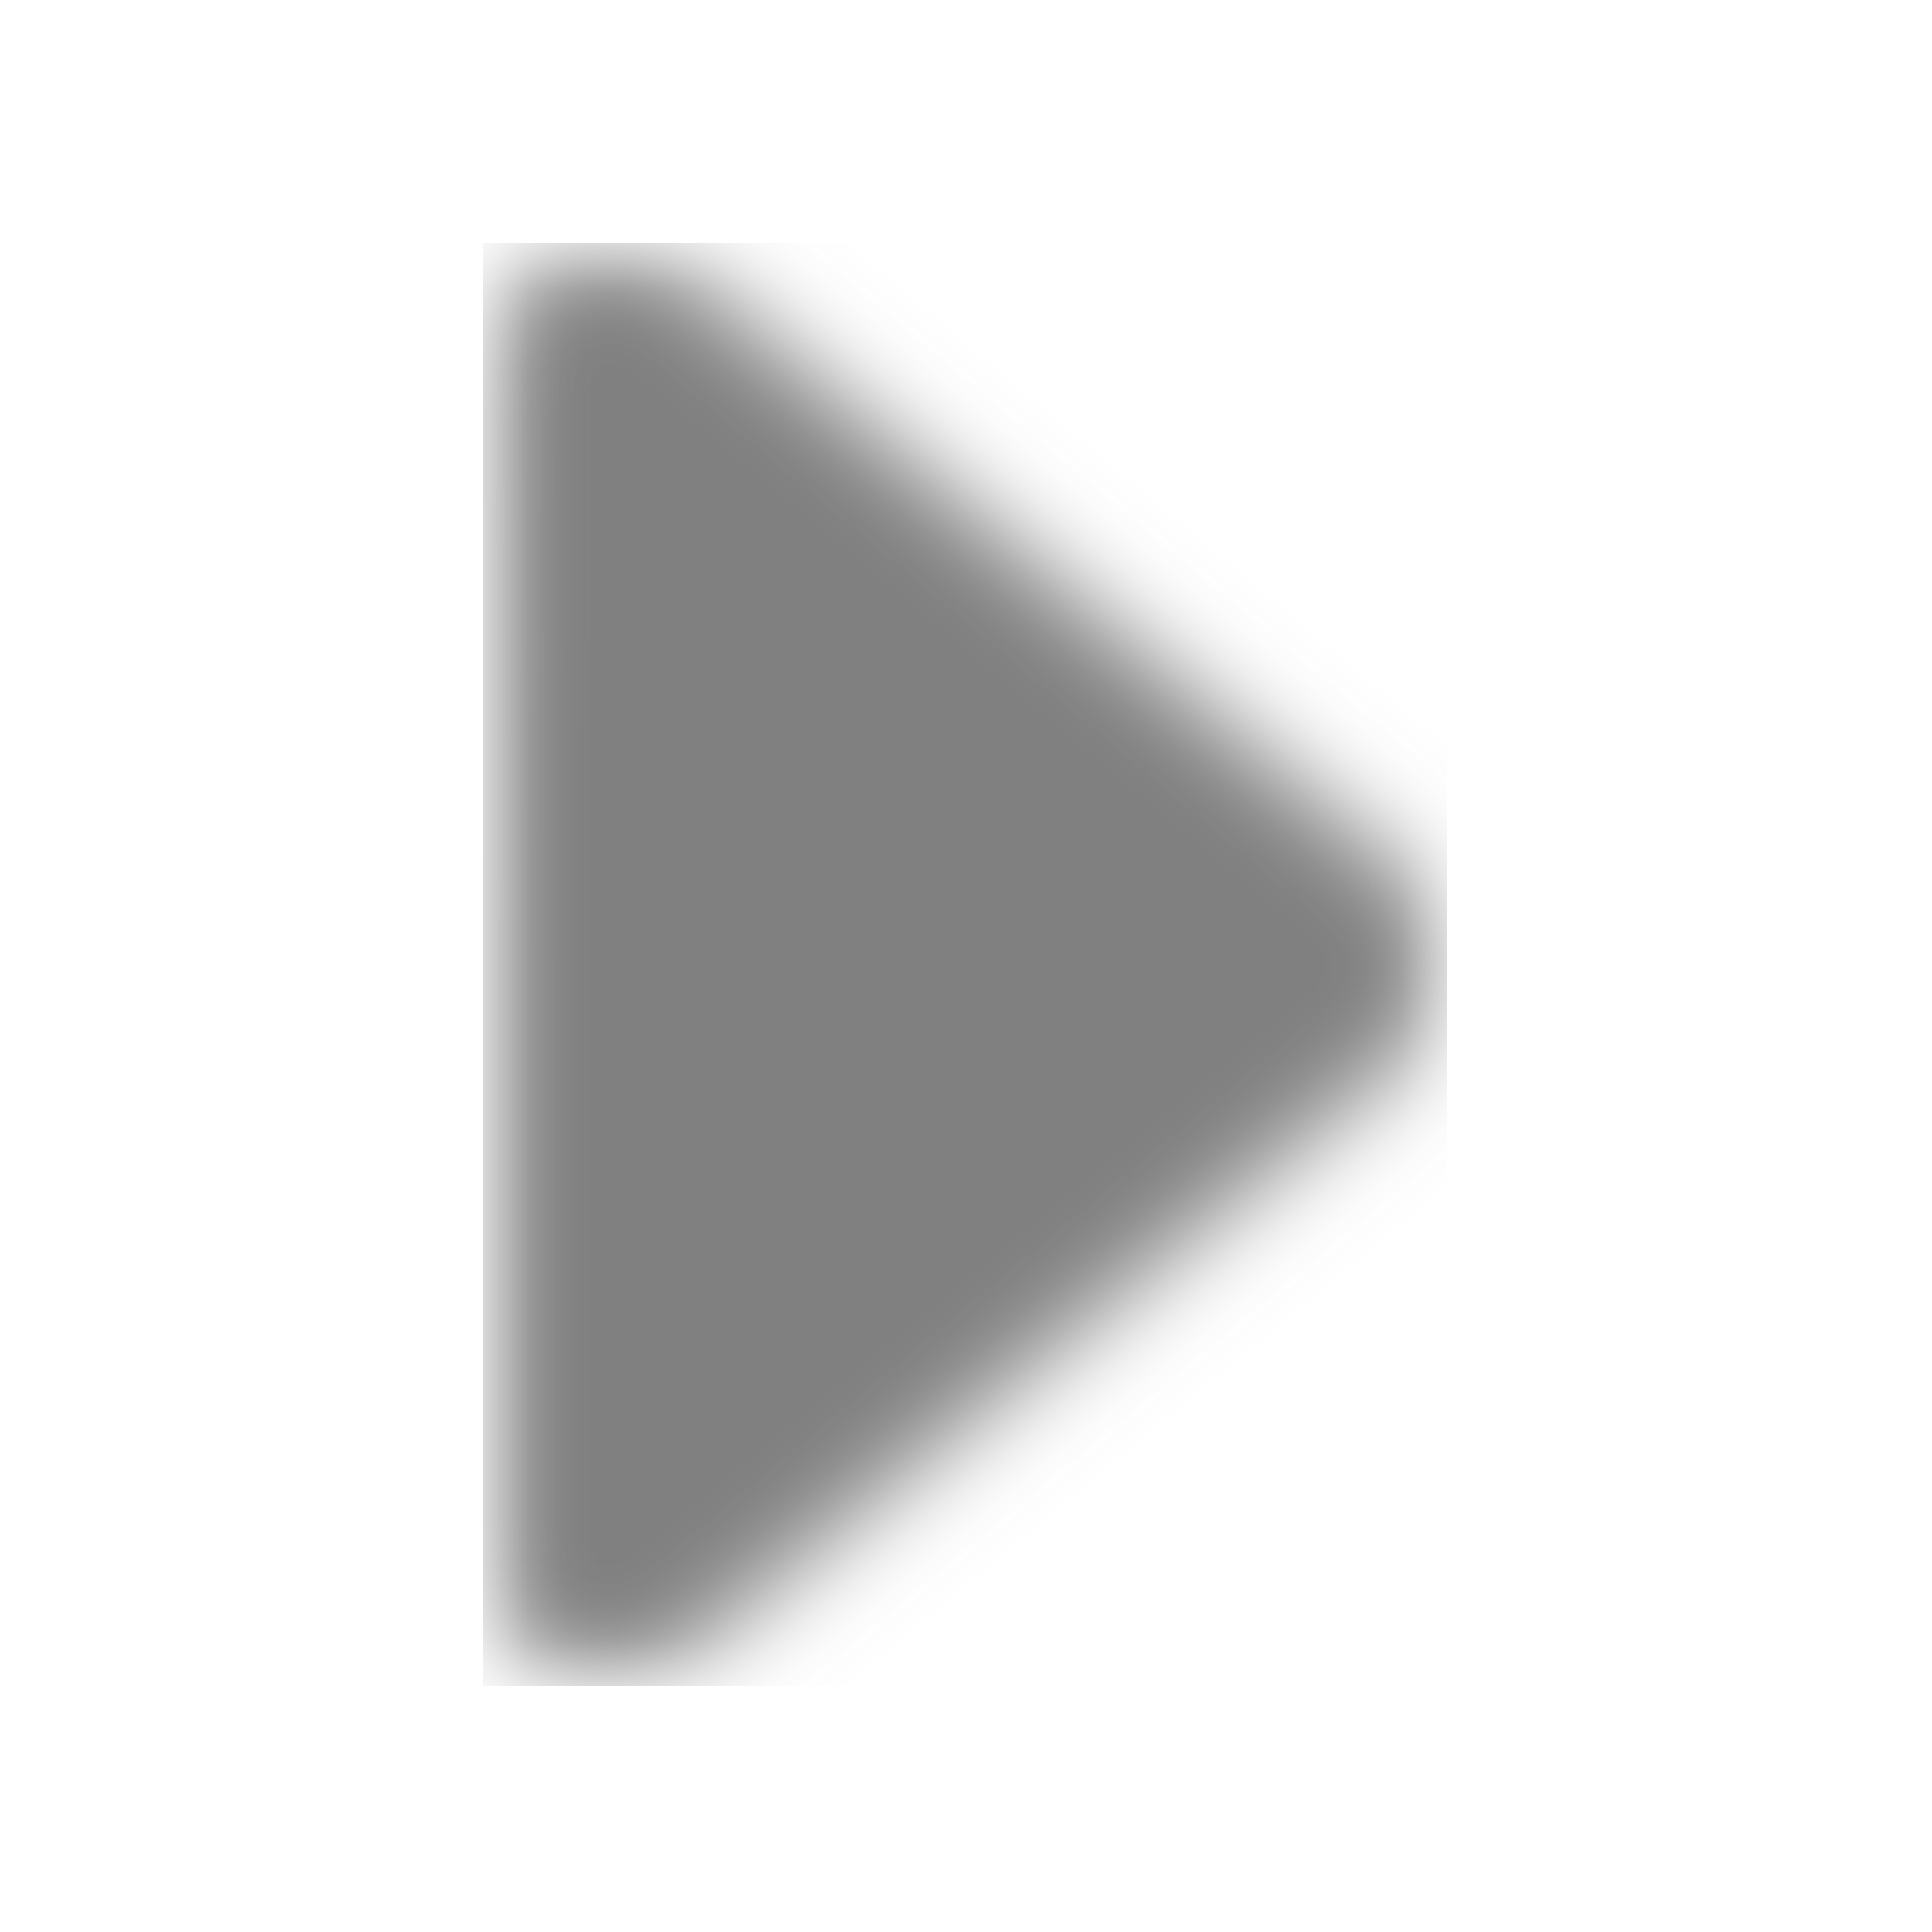
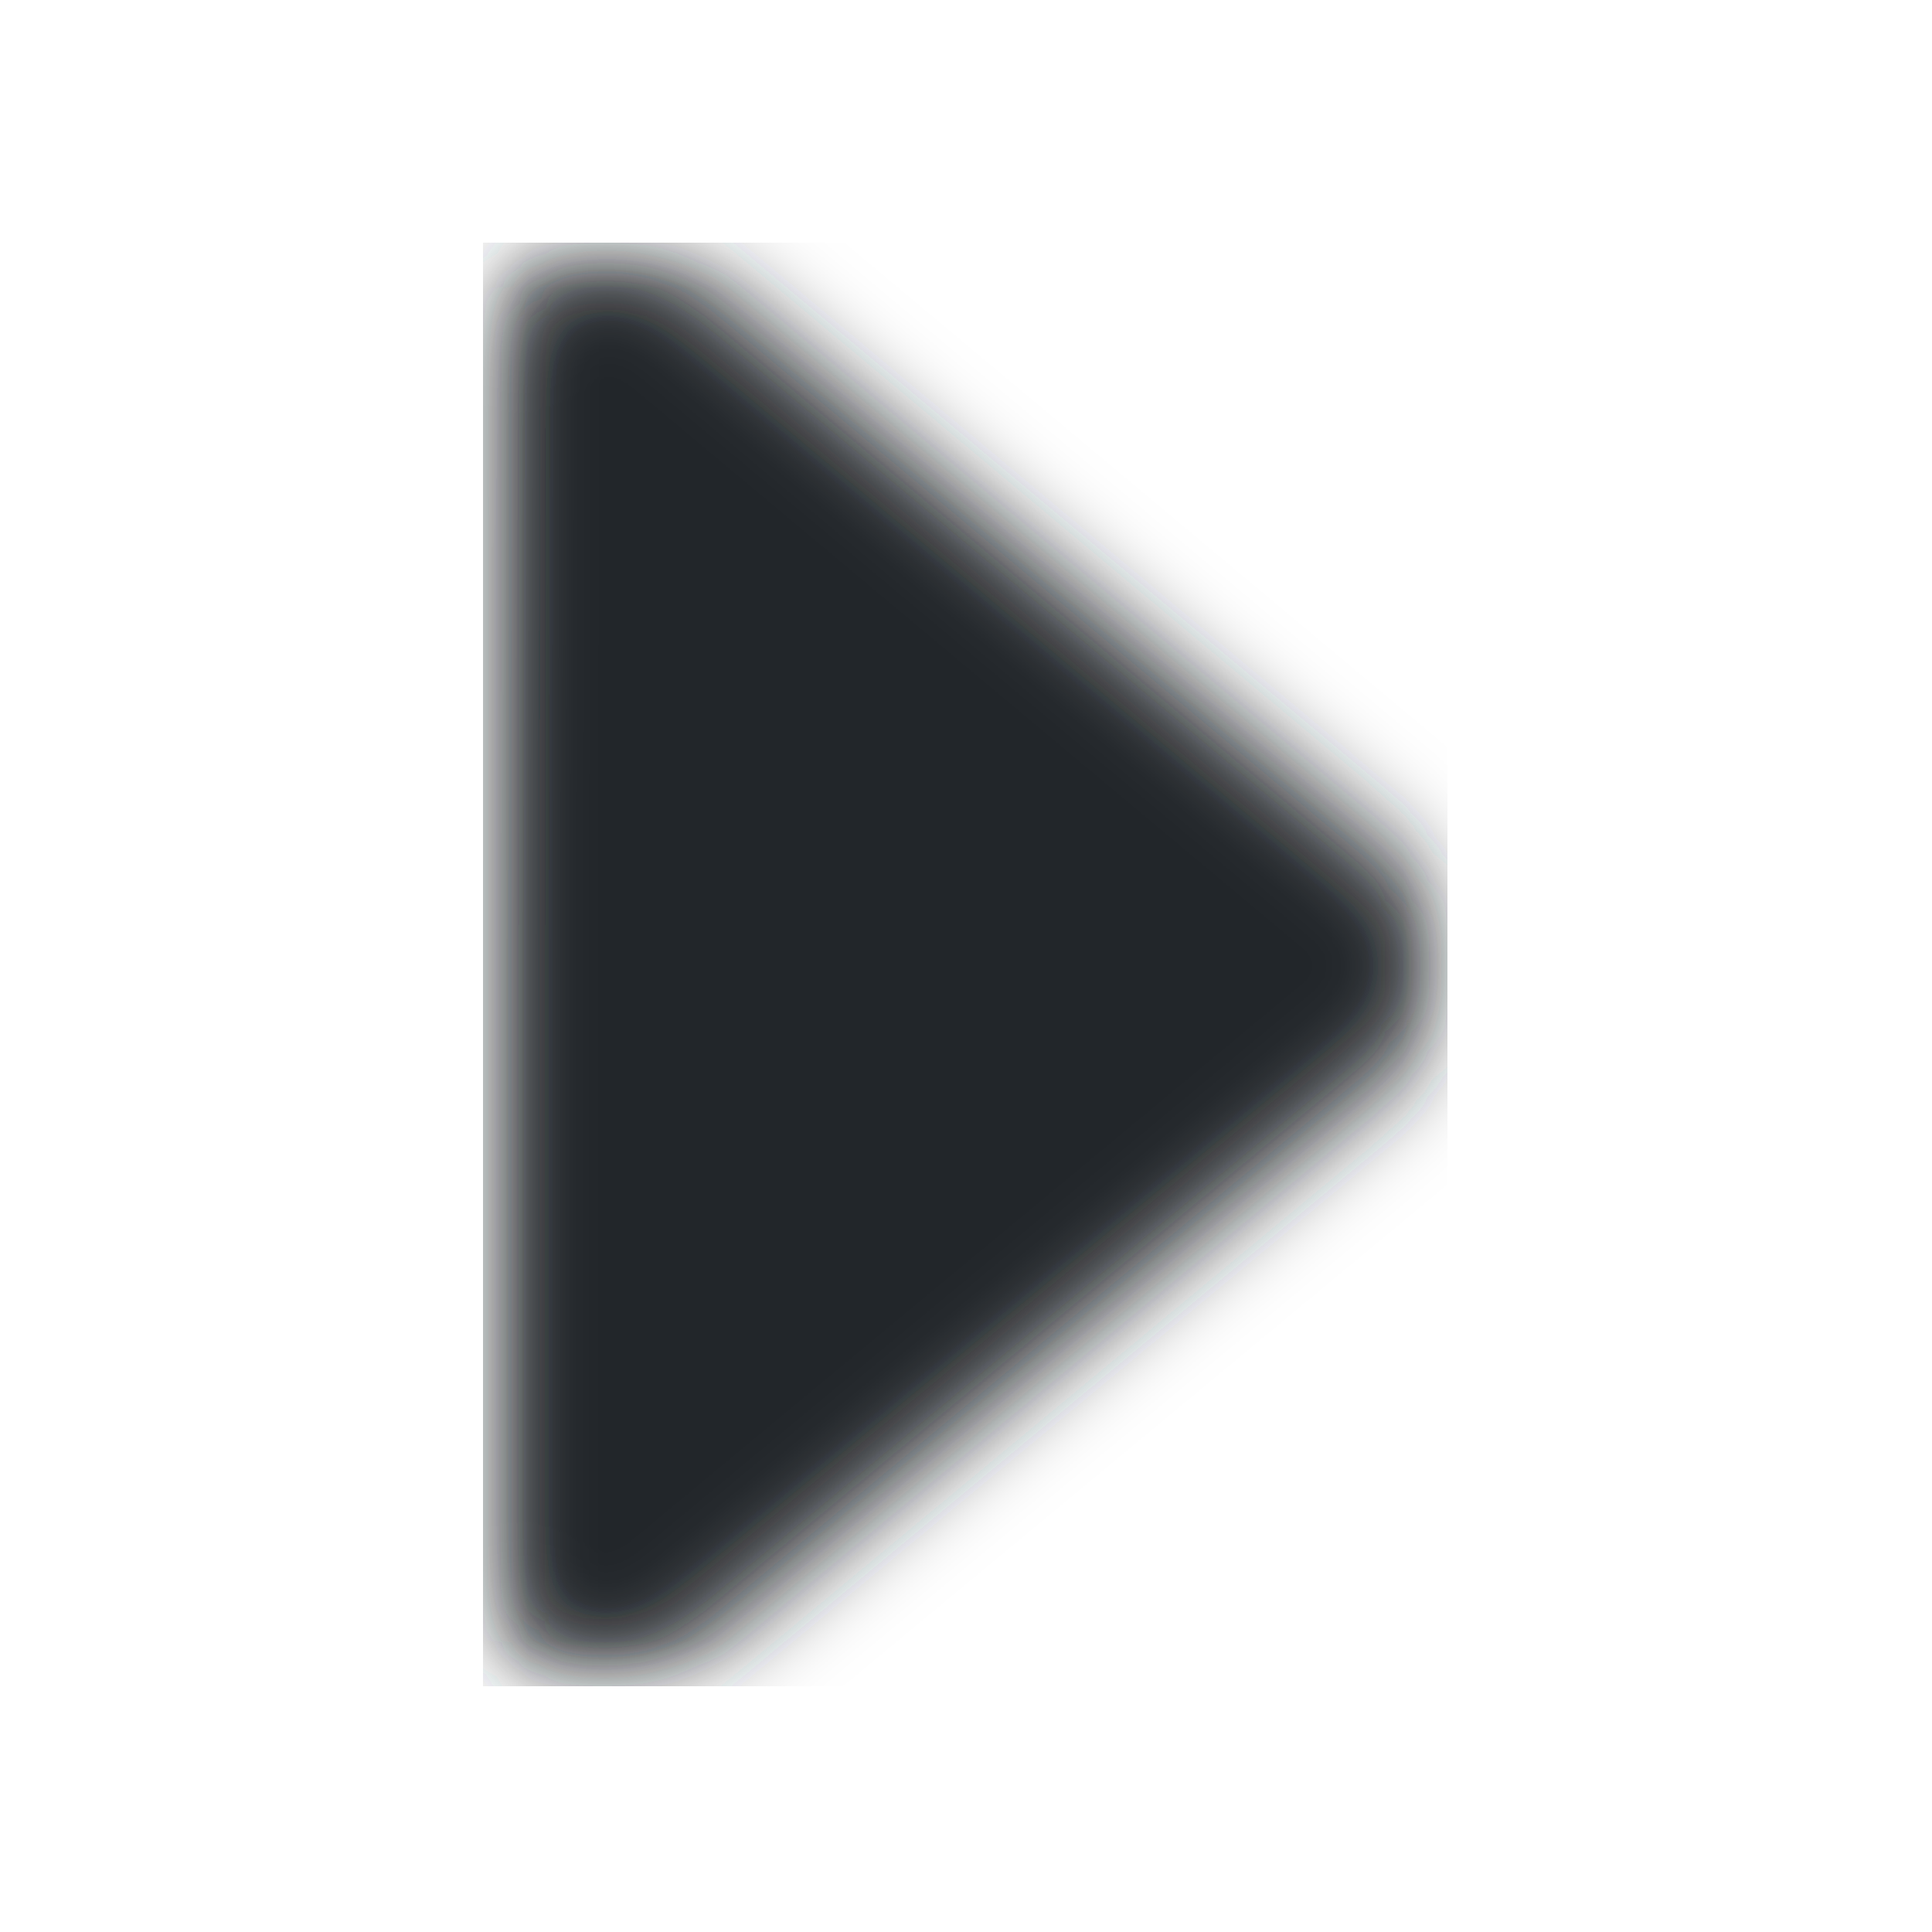
<svg xmlns="http://www.w3.org/2000/svg" width="16" height="16" id="svg3039" version="1.1">
  <defs id="defs3041">
    <linearGradient id="linearGradient6140">
-       <stop style="stop-color:#808080;stop-opacity:1;" offset="0" id="stop6142" />
+       <stop style="stop-color:#232629;stop-opacity:1;" offset="0" id="stop6142" />
      <stop style="stop-color:#606060;stop-opacity:1;" offset="1" id="stop6144" />
    </linearGradient>
    <filter id="filter8219" x="-0.096" width="1.192" y="-0.16" height="1.32">
      <feGaussianBlur stdDeviation="0.4" id="feGaussianBlur8221" />
    </filter>
    <filter id="filter8275" x="-0.075" width="1.15" y="-0.3" height="1.6">
      <feGaussianBlur stdDeviation="0.375" id="feGaussianBlur8277" />
    </filter>
  </defs>
  <g id="layer1">
    <text xml:space="preserve" style="font-size:16px;font-style:normal;font-variant:normal;font-weight:normal;font-stretch:normal;text-align:center;line-height:25%;letter-spacing:0px;word-spacing:0px;writing-mode:lr-tb;text-anchor:middle;fill:#000000;fill-opacity:1;stroke:none;font-family:Latin Modern Math;-inkscape-font-specification:Latin Modern Math" x="8.976" y="11.98" id="text3091">
      <tspan id="tspan3093" x="8.976" y="11.98" />
    </text>
    <text xml:space="preserve" style="font-size:16px;font-style:normal;font-variant:normal;font-weight:normal;font-stretch:normal;text-align:center;line-height:25%;letter-spacing:0px;word-spacing:0px;writing-mode:lr-tb;text-anchor:middle;fill:#000000;fill-opacity:1;stroke:none;font-family:Latin Modern Math;-inkscape-font-specification:Latin Modern Math" x="8.073" y="12.961" id="text3122">
      <tspan id="tspan3124" x="8.073" y="12.961" />
    </text>
    <text xml:space="preserve" style="font-size:16px;font-style:normal;font-variant:normal;font-weight:normal;font-stretch:normal;text-align:center;line-height:25%;letter-spacing:0px;word-spacing:0px;writing-mode:lr-tb;text-anchor:middle;fill:#000000;fill-opacity:1;stroke:none;font-family:Latin Modern Math;-inkscape-font-specification:Latin Modern Math" x="8.028" y="12.006" id="text3126">
      <tspan id="tspan3128" x="8.028" y="12.006" />
    </text>
    <text xml:space="preserve" style="font-size:16px;font-style:normal;font-variant:normal;font-weight:normal;font-stretch:normal;text-align:center;line-height:25%;letter-spacing:0px;word-spacing:0px;writing-mode:lr-tb;text-anchor:middle;fill:#000000;fill-opacity:1;stroke:none;font-family:Latin Modern Math;-inkscape-font-specification:Latin Modern Math" x="8.011" y="13.016" id="text3130">
      <tspan id="tspan3132" x="8.011" y="13.016" />
    </text>
    <text xml:space="preserve" style="font-size:16px;font-style:normal;font-variant:normal;font-weight:500;font-stretch:normal;text-align:center;line-height:25%;letter-spacing:0px;word-spacing:0px;writing-mode:lr-tb;text-anchor:middle;fill:#000000;fill-opacity:1;stroke:none;font-family:CMU Typewriter Text;-inkscape-font-specification:CMU Typewriter Text Medium" x="8.057" y="14.029" id="text2999">
      <tspan id="tspan3001" x="8.057" y="14.029" />
    </text>
    <text xml:space="preserve" style="font-size:16px;font-style:normal;font-variant:normal;font-weight:500;font-stretch:normal;text-align:center;line-height:25%;letter-spacing:0px;word-spacing:0px;writing-mode:lr-tb;text-anchor:middle;fill:#000000;fill-opacity:1;stroke:none;font-family:CMU Serif;-inkscape-font-specification:CMU Serif Medium" x="8" y="13.02" id="text3030">
      <tspan id="tspan3032" x="8" y="13.02" />
    </text>
    <text xml:space="preserve" style="font-size:16px;font-style:italic;font-variant:normal;font-weight:bold;font-stretch:normal;text-align:center;line-height:25%;letter-spacing:0px;word-spacing:0px;writing-mode:lr-tb;text-anchor:middle;fill:#000000;fill-opacity:1;stroke:none;font-family:CMU Classical Serif;-inkscape-font-specification:CMU Classical Serif Bold Italic" x="8.047" y="13.056" id="text3072">
      <tspan id="tspan3074" x="8.047" y="13.056" />
    </text>
    <text xml:space="preserve" style="font-size:16px;font-style:italic;font-variant:normal;font-weight:bold;font-stretch:normal;text-align:center;line-height:25%;letter-spacing:0px;word-spacing:0px;writing-mode:lr-tb;text-anchor:middle;fill:#000000;fill-opacity:1;stroke:none;font-family:CMU Classical Serif;-inkscape-font-specification:CMU Classical Serif Bold Italic" x="6.026" y="13.02" id="text3076">
      <tspan id="tspan3078" x="6.026" y="13.02" />
    </text>
-     <path style="fill:#808080;fill-opacity:1;stroke:#808080;stroke-width:2;stroke-linecap:butt;stroke-linejoin:round;stroke-miterlimit:4;stroke-opacity:1;stroke-dasharray:none;filter:url(#filter8219)" d="M 3,11 13,11 8,5 z" id="path6257" transform="matrix(0.0019754,-0.999998,-0.999998,-0.0019754,15.98419,16.00986)" />
+     <path style="fill:#232629;fill-opacity:1;stroke:#232629;stroke-width:2;stroke-linecap:butt;stroke-linejoin:round;stroke-miterlimit:4;stroke-opacity:1;stroke-dasharray:none;filter:url(#filter8219)" d="M 3,11 13,11 8,5 z" id="path6257" transform="matrix(0.0019754,-0.999998,-0.999998,-0.0019754,15.98419,16.00986)" />
  </g>
</svg>
